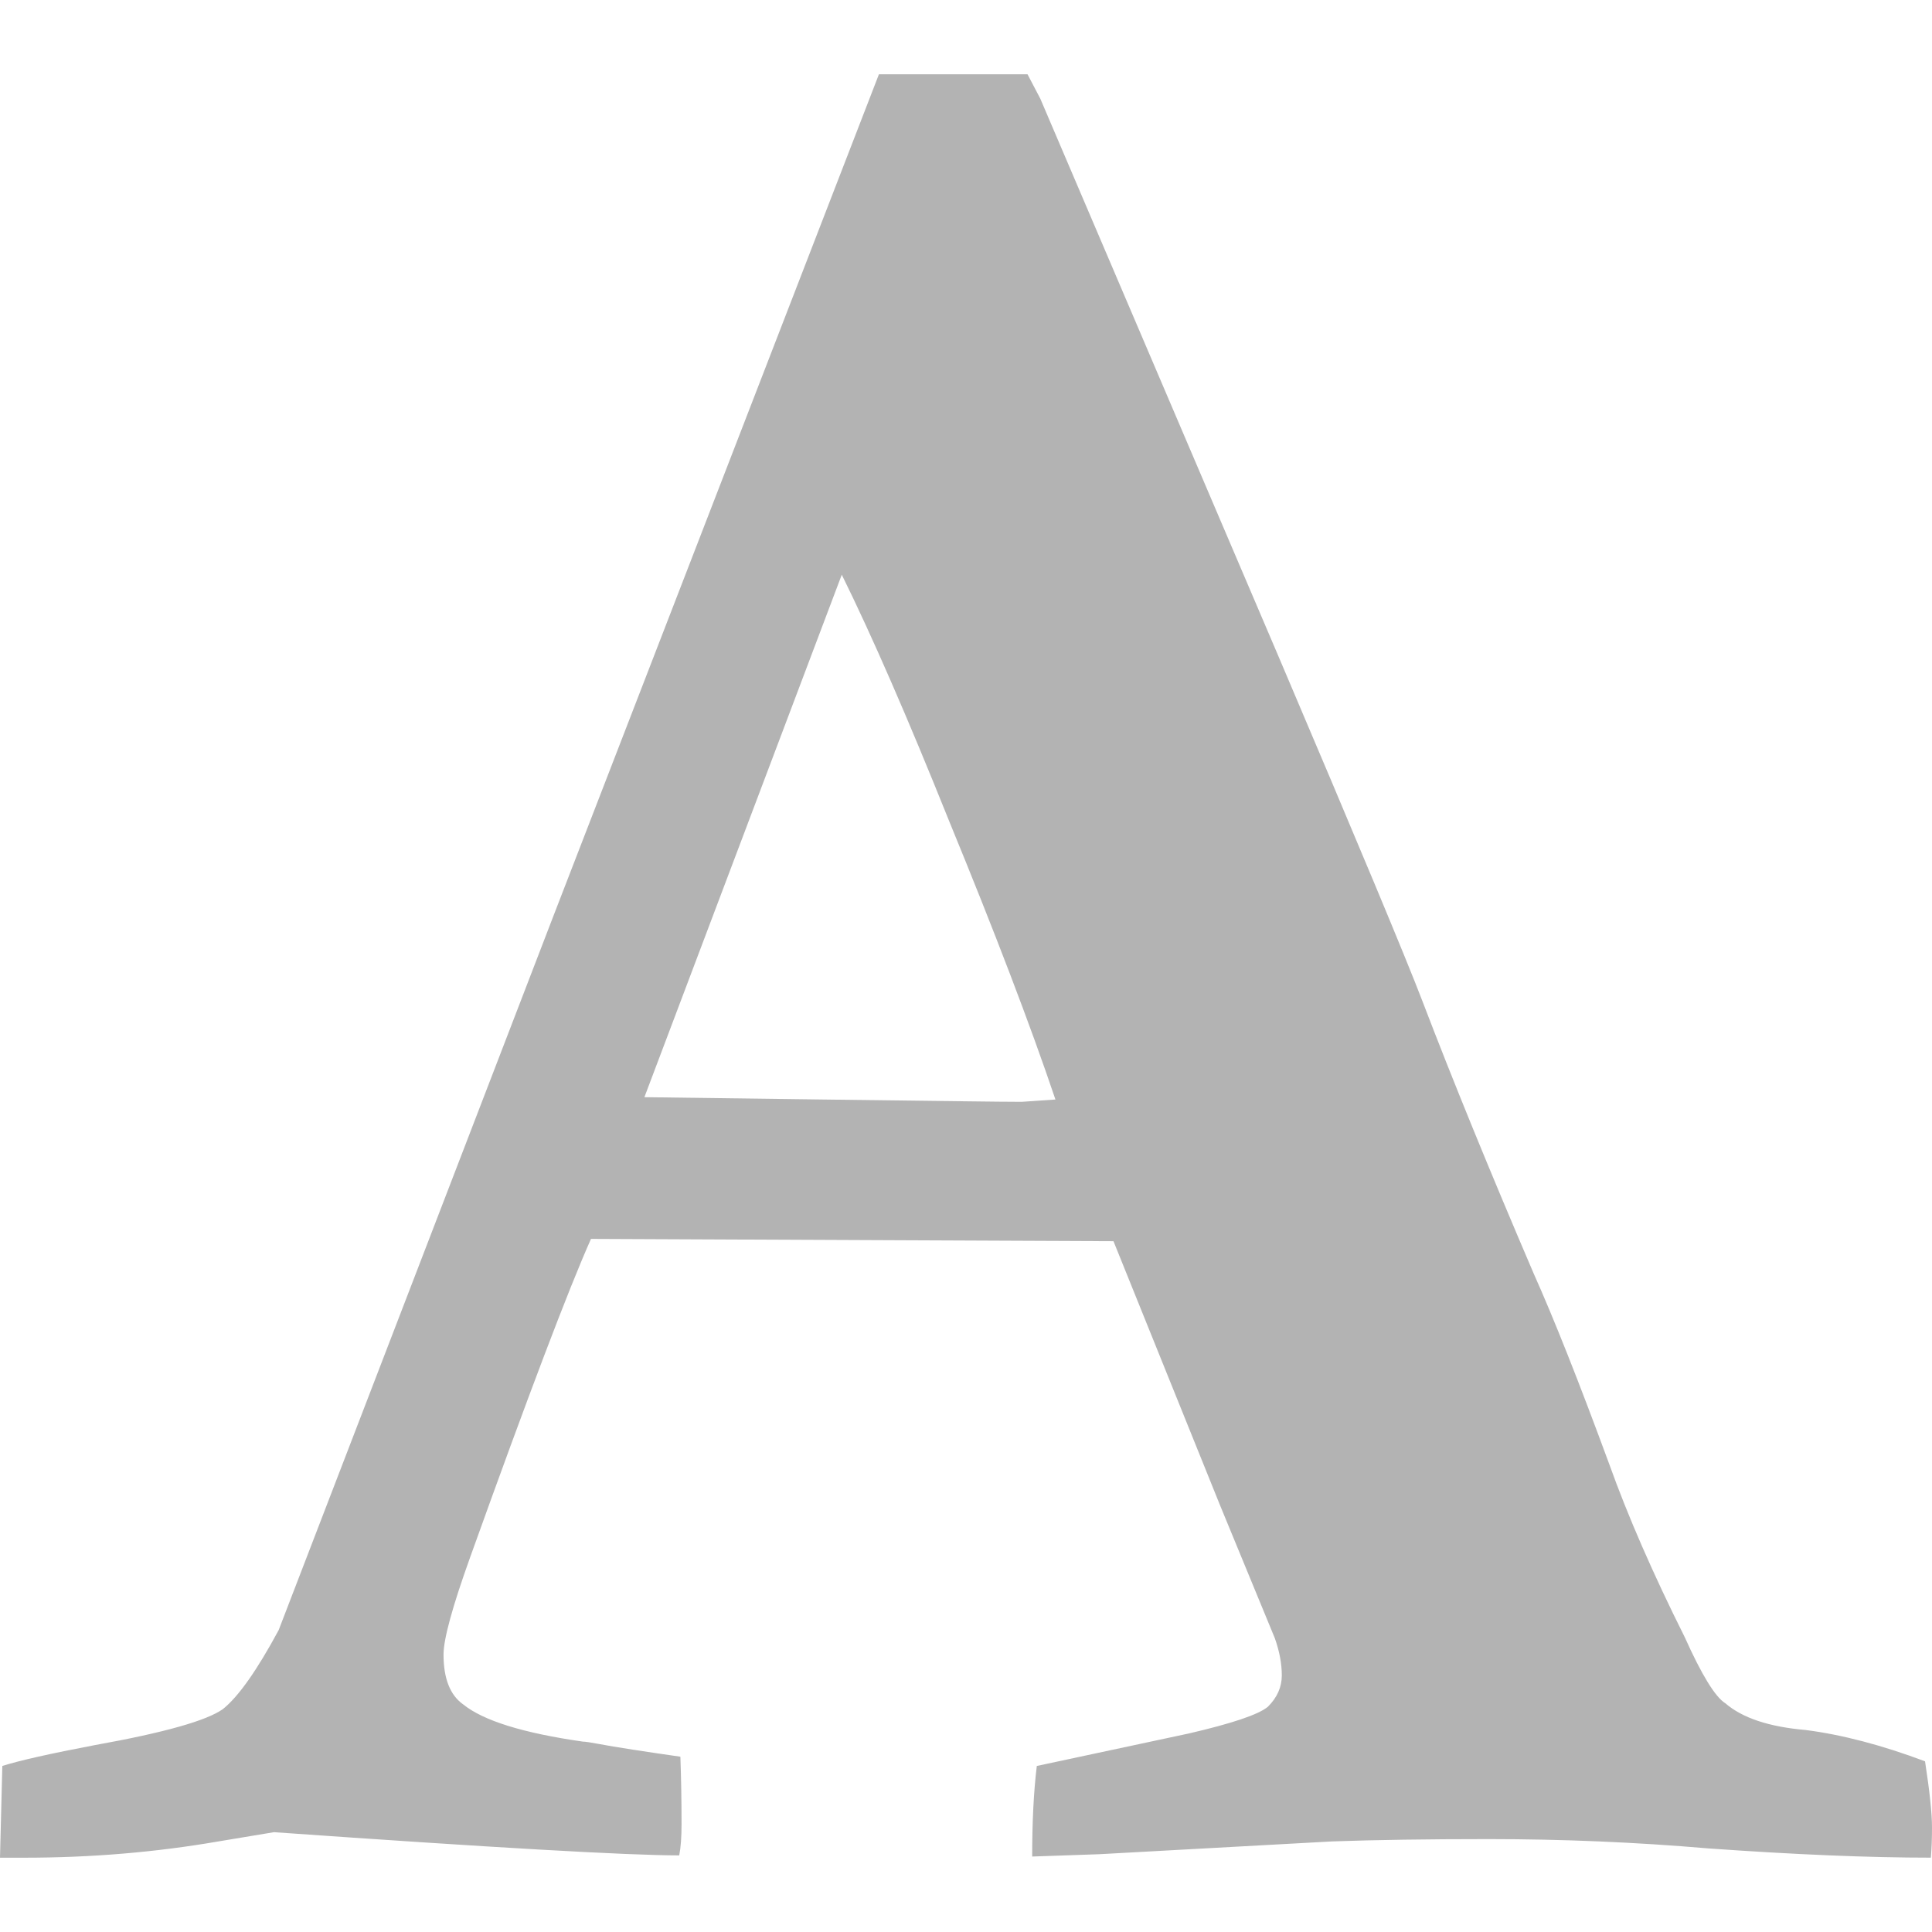
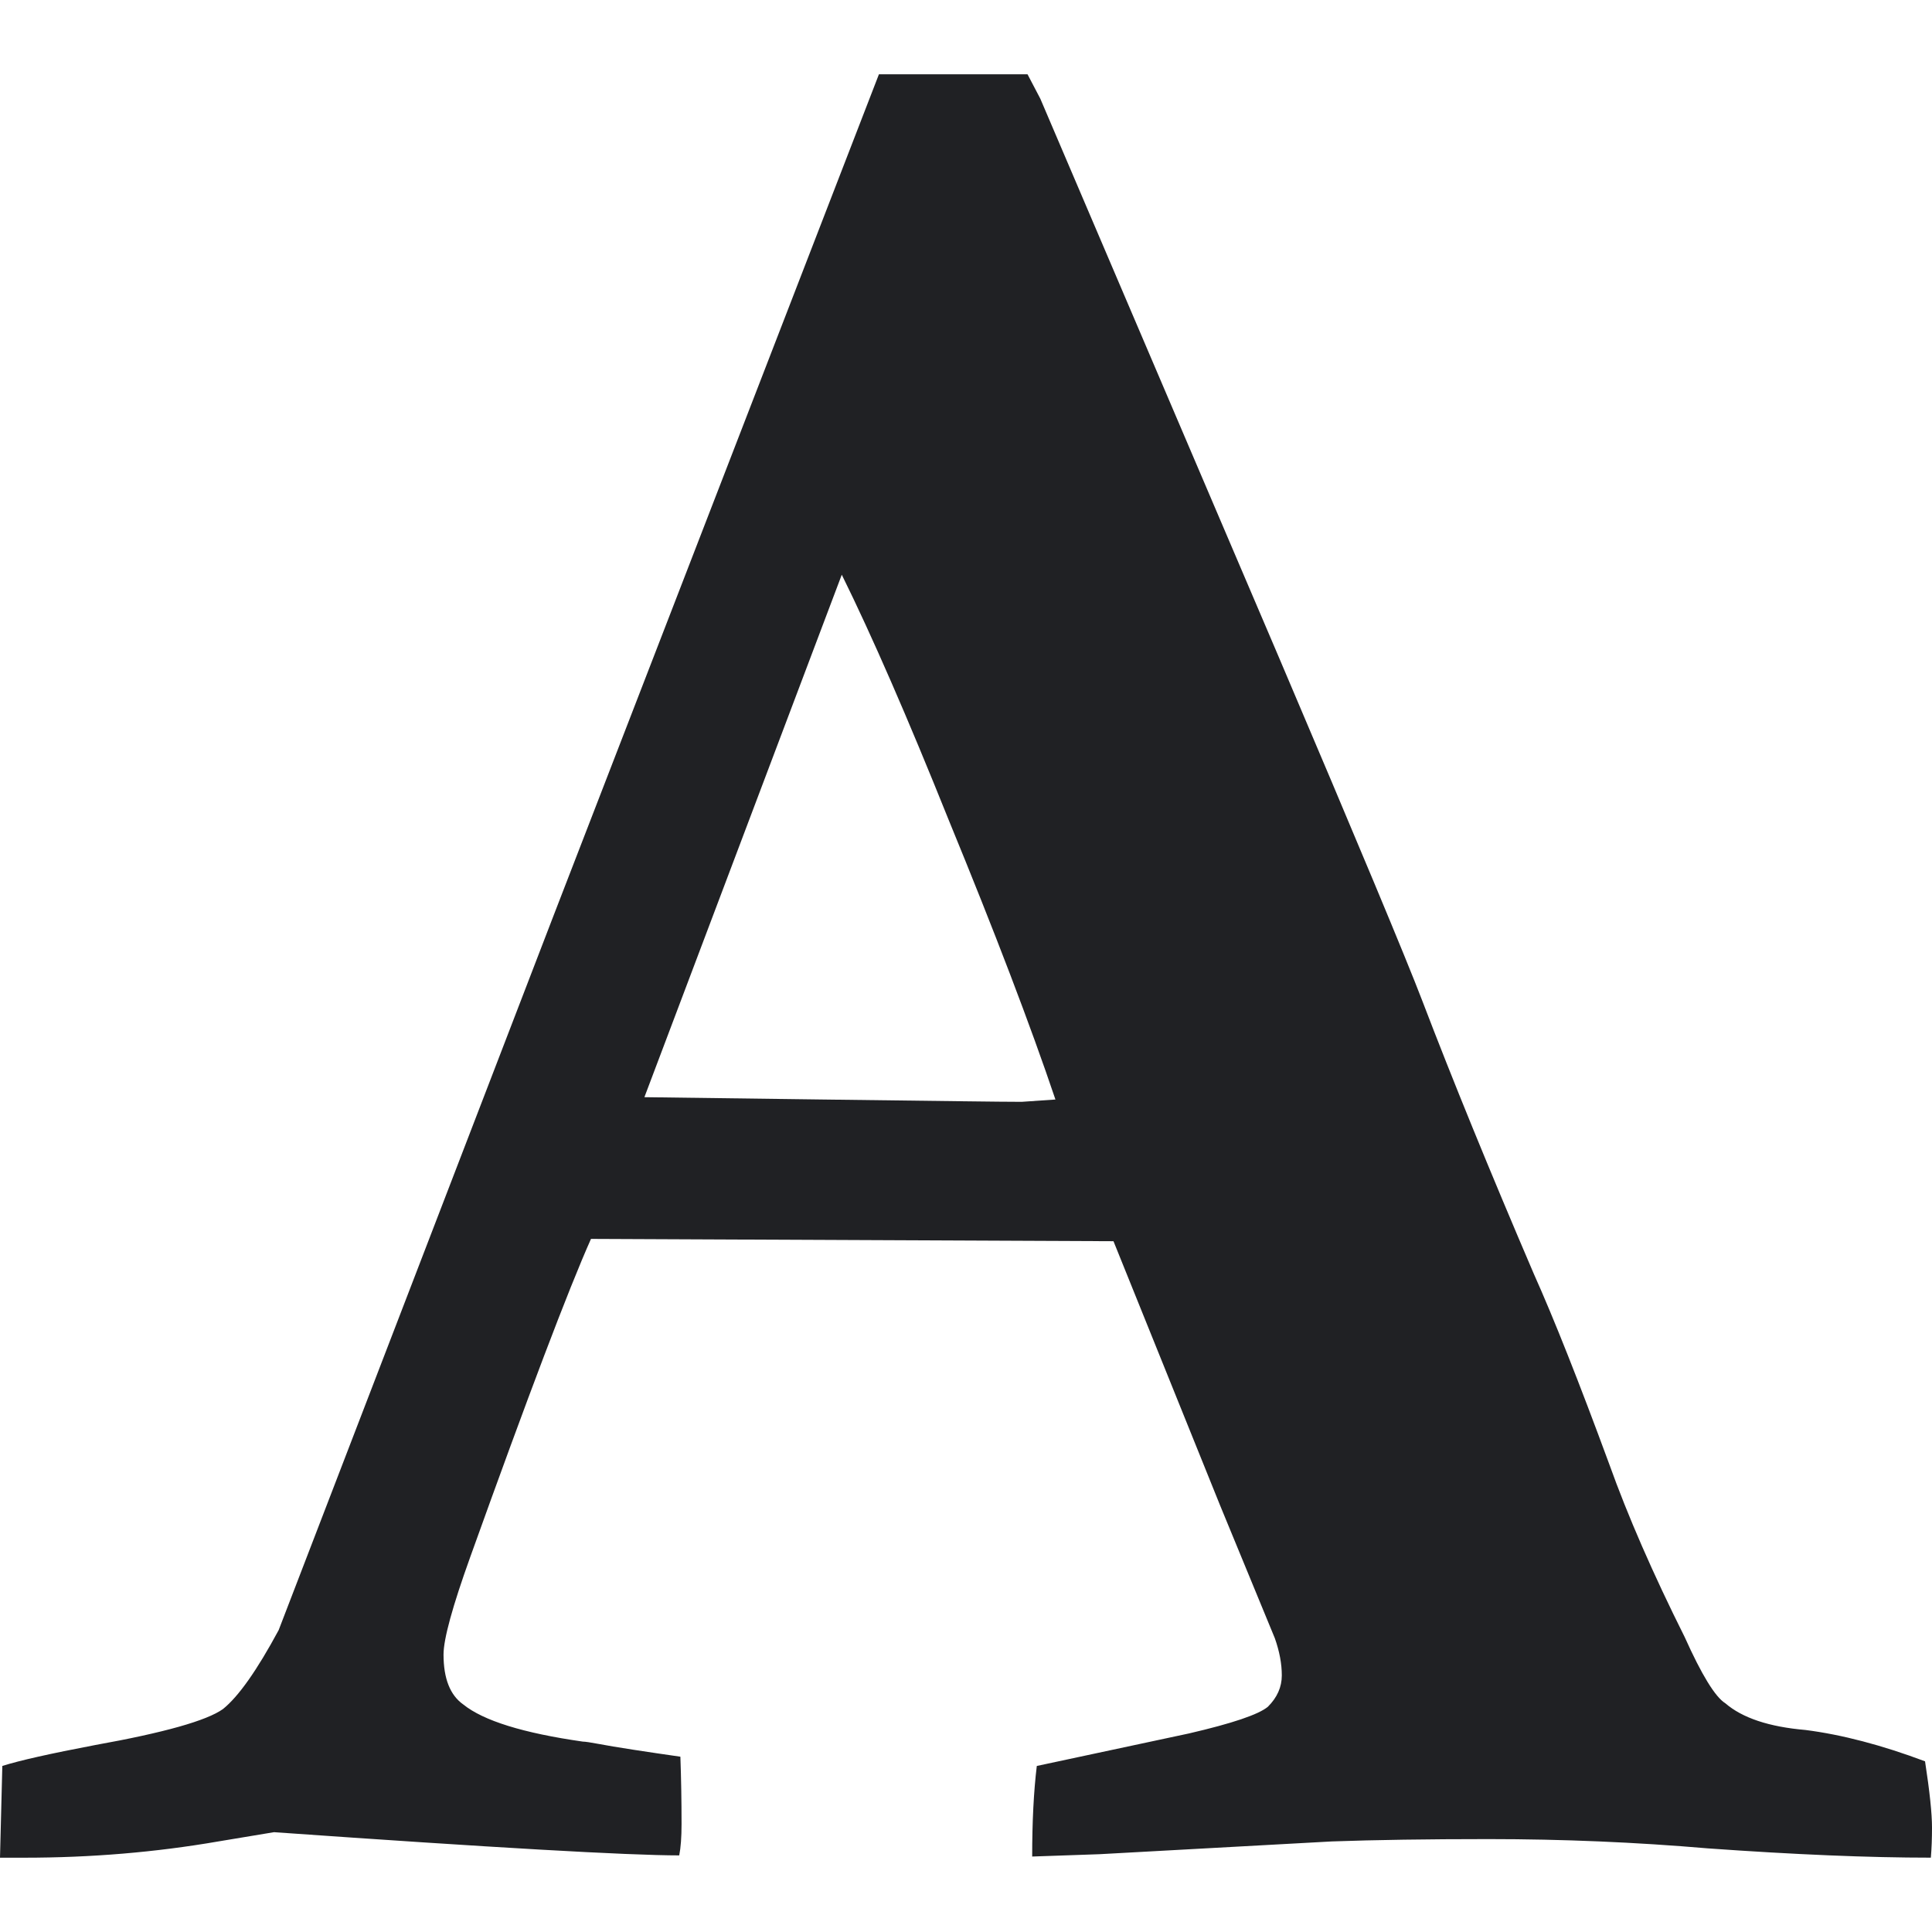
- <svg xmlns="http://www.w3.org/2000/svg" version="1.1" id="Capa_1" x="0px" y="0px" width="475.082px" height="475.082px" viewBox="0 0 475.082 475.082" style="enable-background:new 0 0 475.082 475.082; fill:#b3b3b3" xml:space="preserve">
+ <svg xmlns="http://www.w3.org/2000/svg" version="1.1" id="Capa_1" x="0px" y="0px" width="475.082px" height="475.082px" viewBox="0 0 475.082 475.082" style="enable-background:new 0 0 475.082 475.082; fill:#202124" xml:space="preserve">
  <g>
    <path d="M473.371,433.11c-10.657-3.997-20.458-6.563-29.407-7.706c-8.945-0.767-15.516-2.95-19.701-6.567   c-2.475-1.529-5.808-6.95-9.996-16.279c-7.806-15.604-13.989-29.786-18.555-42.537c-7.427-20.181-13.617-35.789-18.565-46.829   c-10.845-25.311-19.982-47.678-27.401-67.092c-4.001-10.466-15.797-38.731-35.405-84.796L255.813,24.265l-3.142-5.996h-15.129   h-21.414l-79.94,206.704L68.523,400.847c-5.33,9.896-9.9,16.372-13.706,19.417c-3.996,2.848-14.466,5.805-31.405,8.843   c-11.042,2.102-18.654,3.812-22.841,5.141L0,456.812h5.996c16.37,0,32.264-1.334,47.679-3.997l13.706-2.279   c53.868,3.806,87.082,5.708,99.642,5.708c0.381-1.902,0.571-4.476,0.571-7.706c0-5.715-0.094-11.231-0.287-16.563   c-3.996-0.568-7.851-1.143-11.561-1.711c-3.711-0.575-6.567-1.047-8.565-1.431c-1.997-0.373-3.284-0.568-3.855-0.568   c-14.657-2.094-24.46-5.14-29.407-9.134c-3.236-2.282-4.854-6.375-4.854-12.278c0-3.806,2.19-11.796,6.567-23.982   c14.277-39.776,24.172-65.856,29.692-78.224l128.483,0.568l26.269,65.096l13.411,32.541c1.144,3.241,1.711,6.283,1.711,9.138   s-1.14,5.428-3.426,7.707c-2.285,1.905-8.753,4.093-19.417,6.563l-37.404,7.994c-0.763,6.283-1.136,13.702-1.136,22.271   l16.56-0.575l57.103-3.138c10.656-0.38,23.51-0.575,38.547-0.575c18.264,0,36.251,0.763,53.957,2.282   c21.313,1.523,39.588,2.283,54.819,2.283c0.192-2.283,0.281-4.754,0.281-7.423C475.082,445.957,474.513,440.537,473.371,433.11z    M251.245,270.941c-2.666,0-7.662-0.052-14.989-0.144c-7.327-0.089-18.649-0.233-33.973-0.425   c-15.321-0.195-29.93-0.383-43.824-0.574l48.535-128.477c7.424,15.037,16.178,35.117,26.264,60.242   c11.425,27.79,20.179,50.727,26.273,68.809L251.245,270.941z" />
  </g>
  <g>
</g>
  <g>
</g>
  <g>
</g>
  <g>
</g>
  <g>
</g>
  <g>
</g>
  <g>
</g>
  <g>
</g>
  <g>
</g>
  <g>
</g>
  <g>
</g>
  <g>
</g>
  <g>
</g>
  <g>
</g>
  <g>
</g>
</svg>
